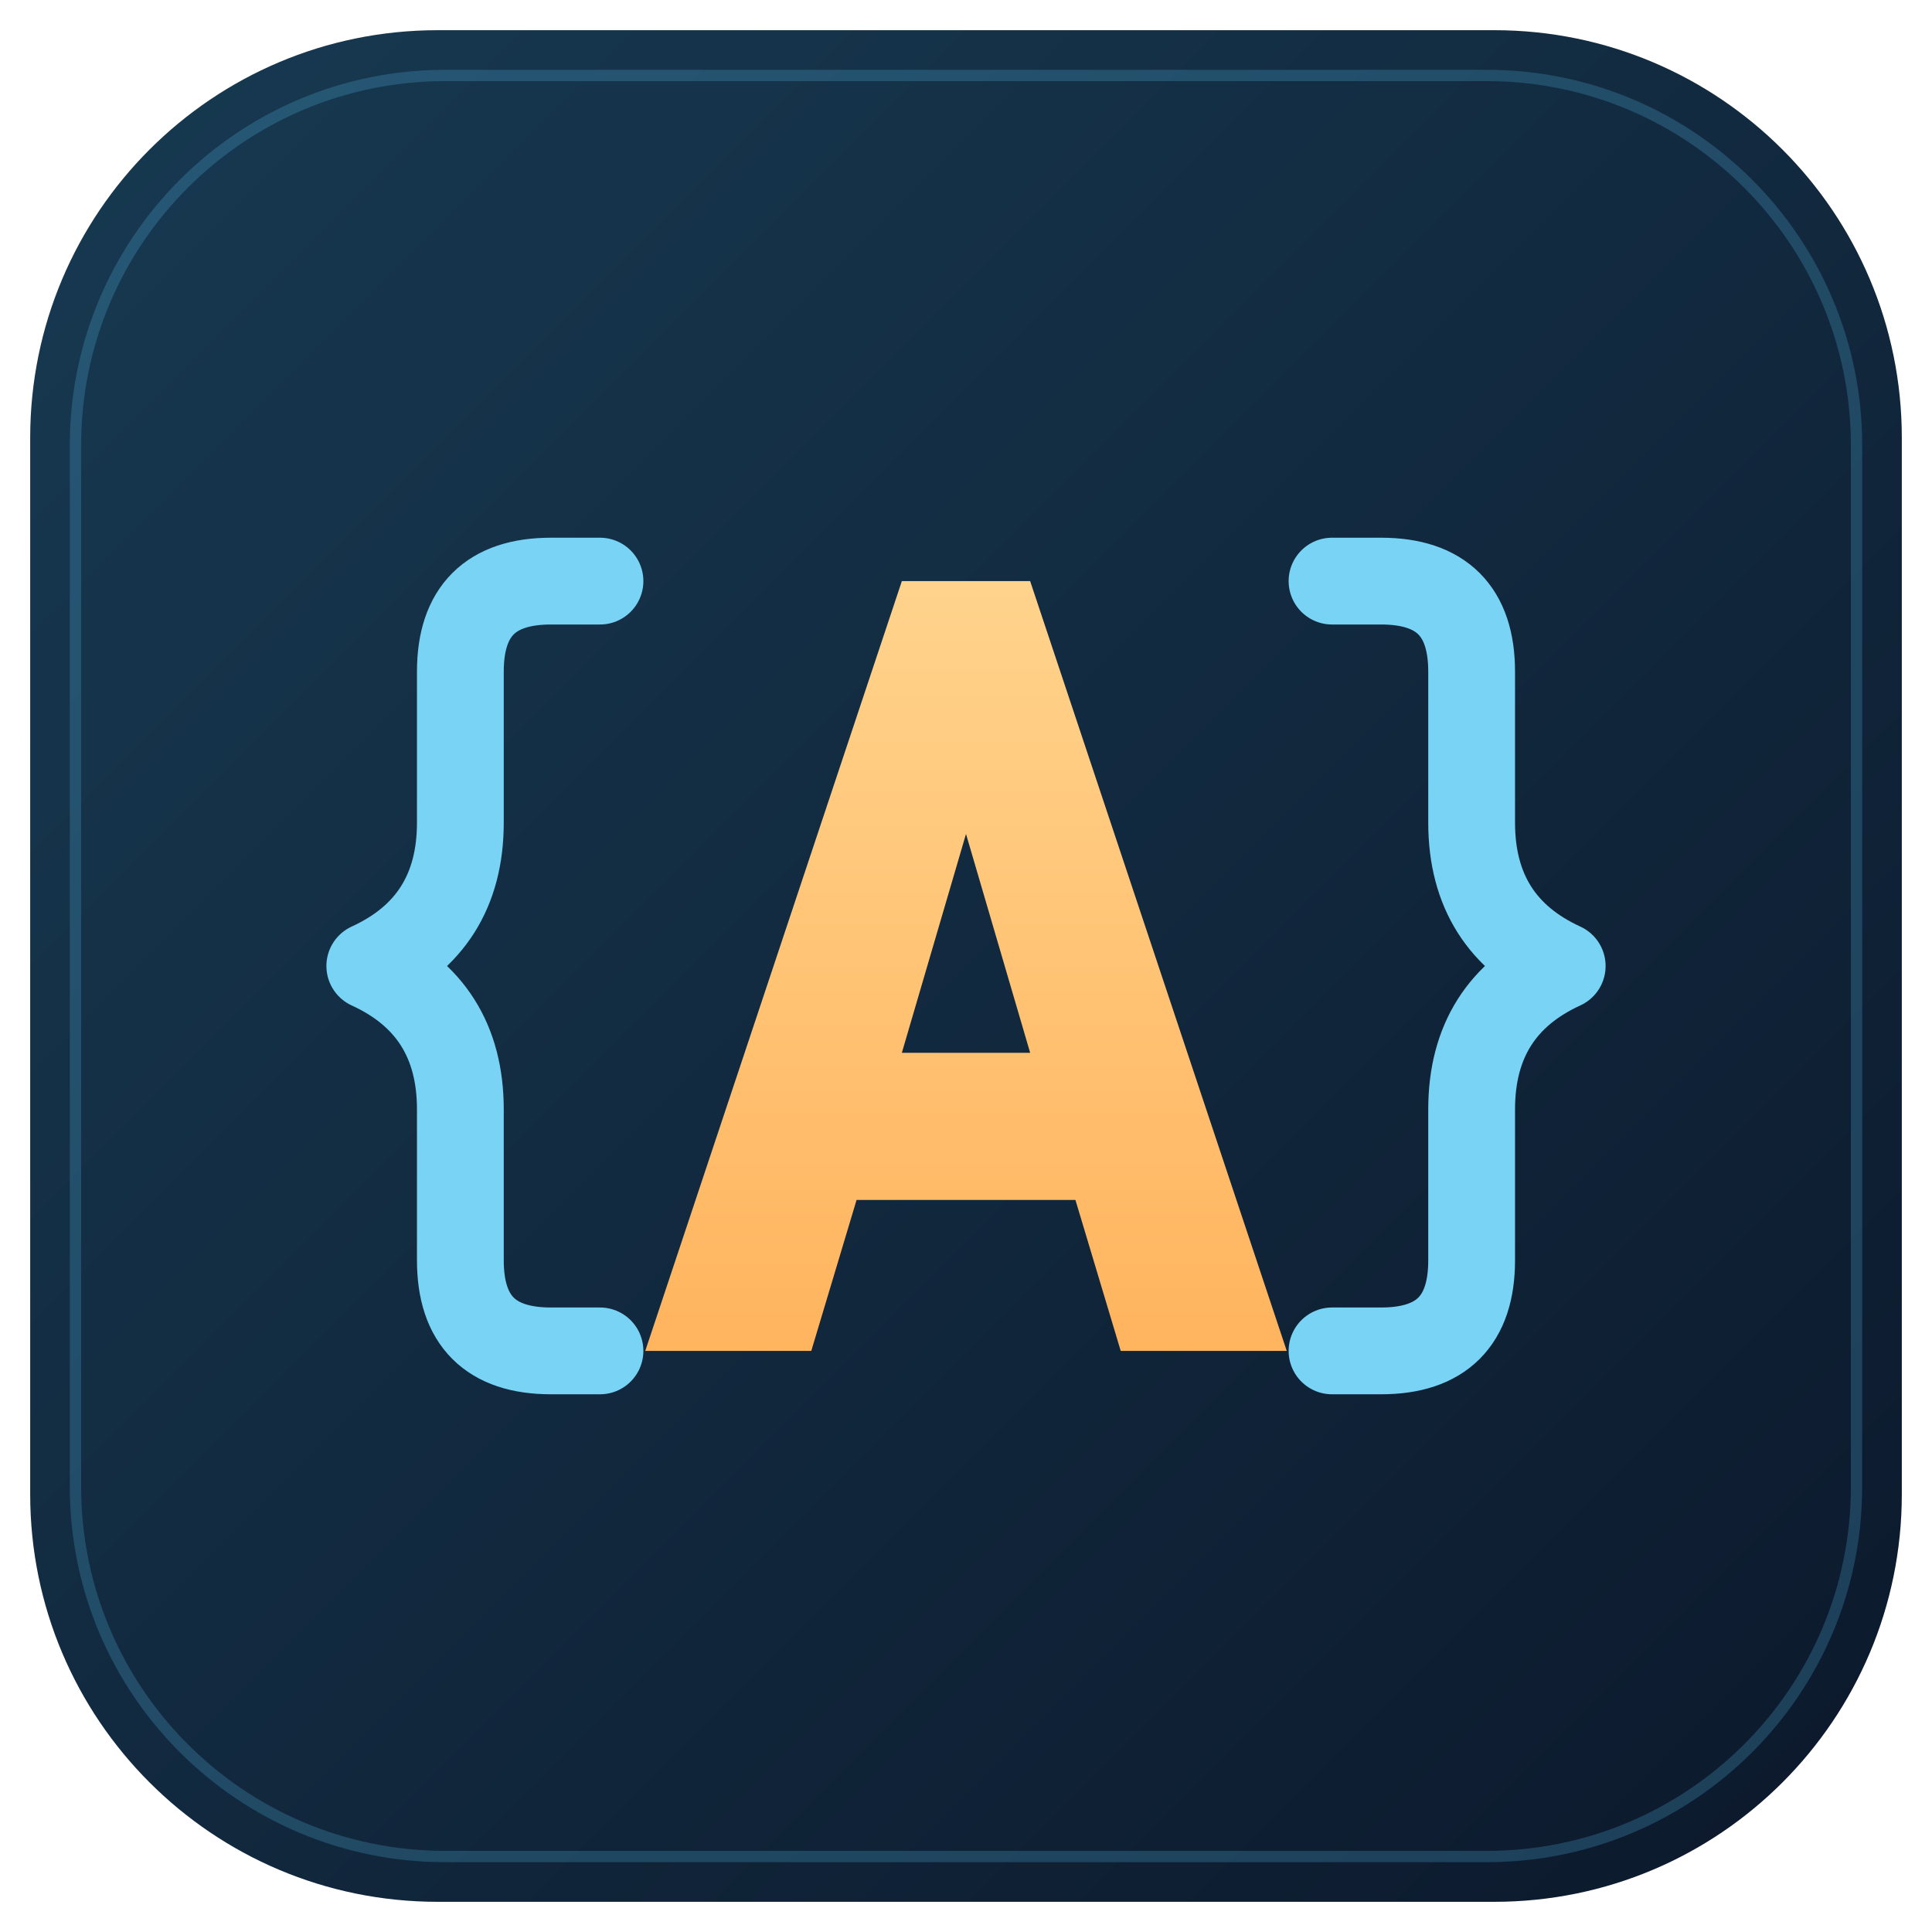
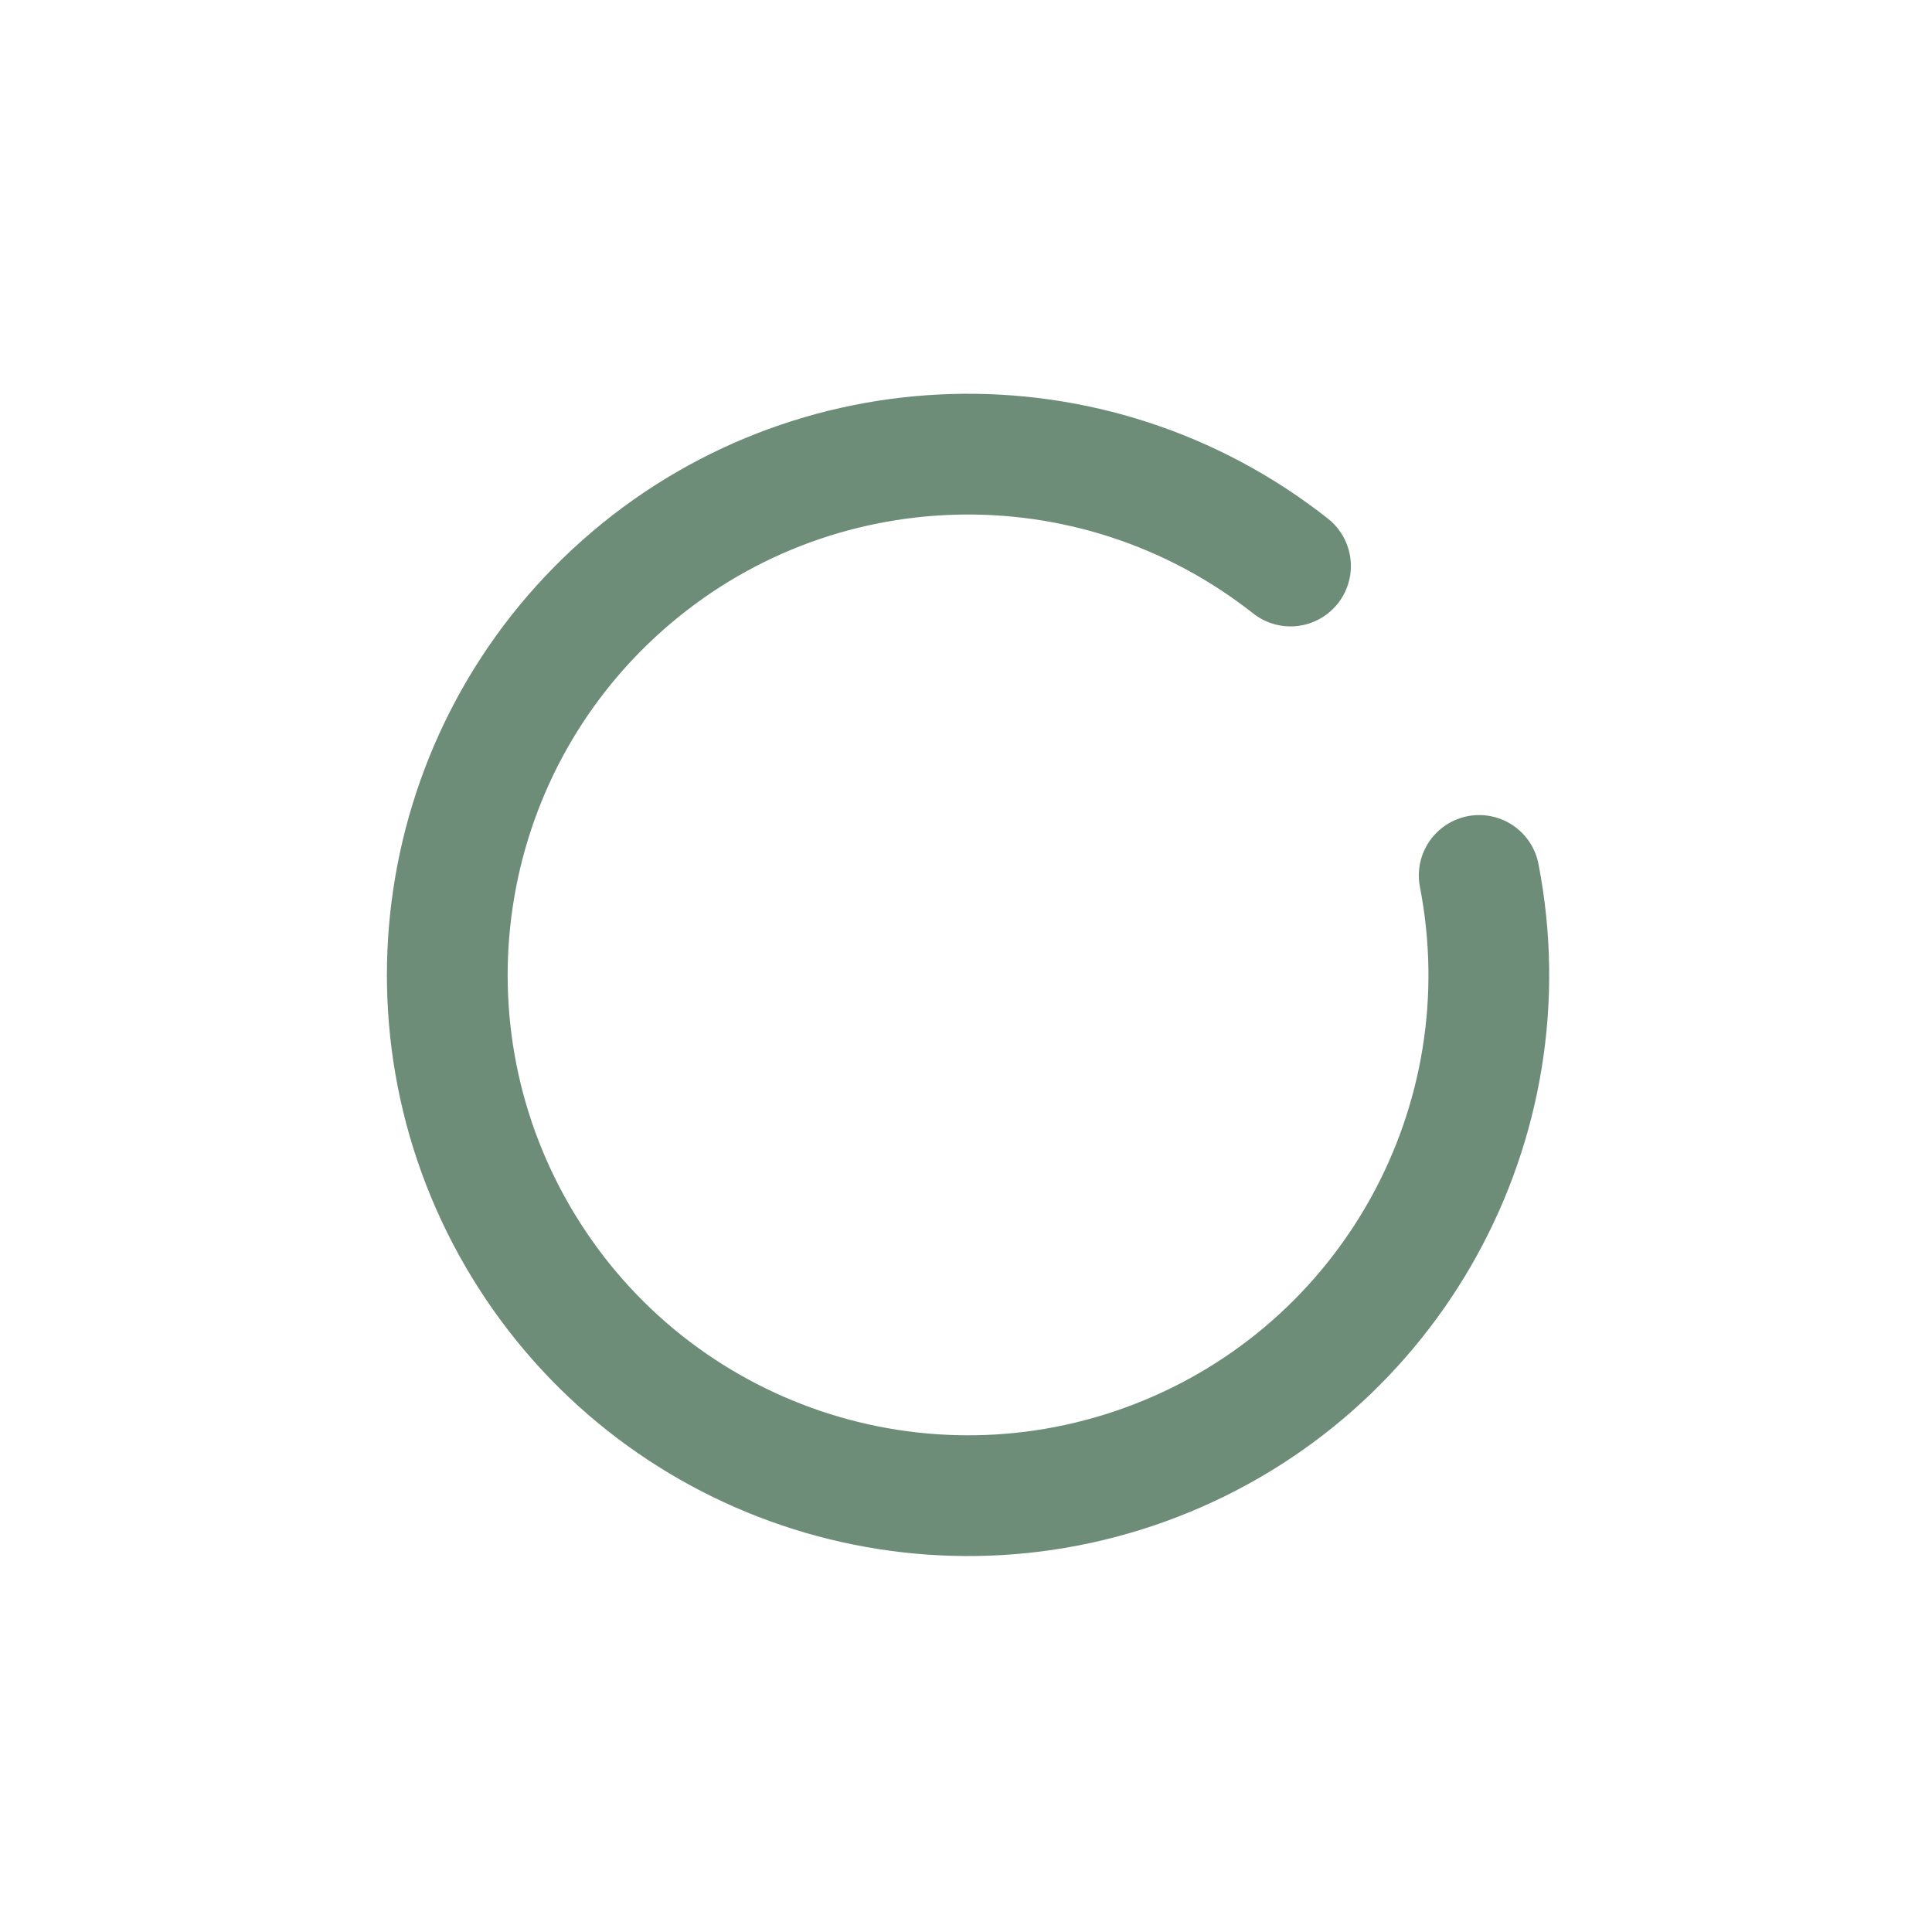
<svg xmlns="http://www.w3.org/2000/svg" width="512" height="512" viewBox="0 0 512 512">
-   <defs>
-     <linearGradient id="surface" x1="0" y1="0" x2="1" y2="1">
-       <stop stop-color="#173A52" />
-       <stop offset="1" stop-color="#0C182B" />
-     </linearGradient>
-     <linearGradient id="letter" x1="0" y1="0" x2="0" y2="1">
-       <stop stop-color="#FFD38C" />
-       <stop offset="1" stop-color="#FFB45E" />
-     </linearGradient>
-   </defs>
-   <rect x="8" y="8" width="496" height="496" rx="108" fill="url(#surface)" />
-   <rect x="20" y="20" width="472" height="472" rx="98" fill="none" stroke="#54B9E8" stroke-opacity=".24" stroke-width="3" />
-   <path d="M159 154h-13q-24 0-24 24v40q0 27-24 38q24 11 24 38v40q0 24 24 24h13M353 154h13q24 0 24 24v40q0 27 24 38q-24 11-24 38v40q0 24-24 24h-13" fill="none" stroke="#79D3F5" stroke-width="23" stroke-linecap="round" stroke-linejoin="round" />
-   <path d="M239 154h34l68 204h-44l-12-40h-58l-12 40h-44ZM239 279h34l-17-58Z" fill="url(#letter)" fill-rule="evenodd" />
+   <path d="M342 150a138 138 0 1 0 50 82" fill="none" stroke="#6E8D79" stroke-width="32" stroke-linecap="round" />
</svg>
